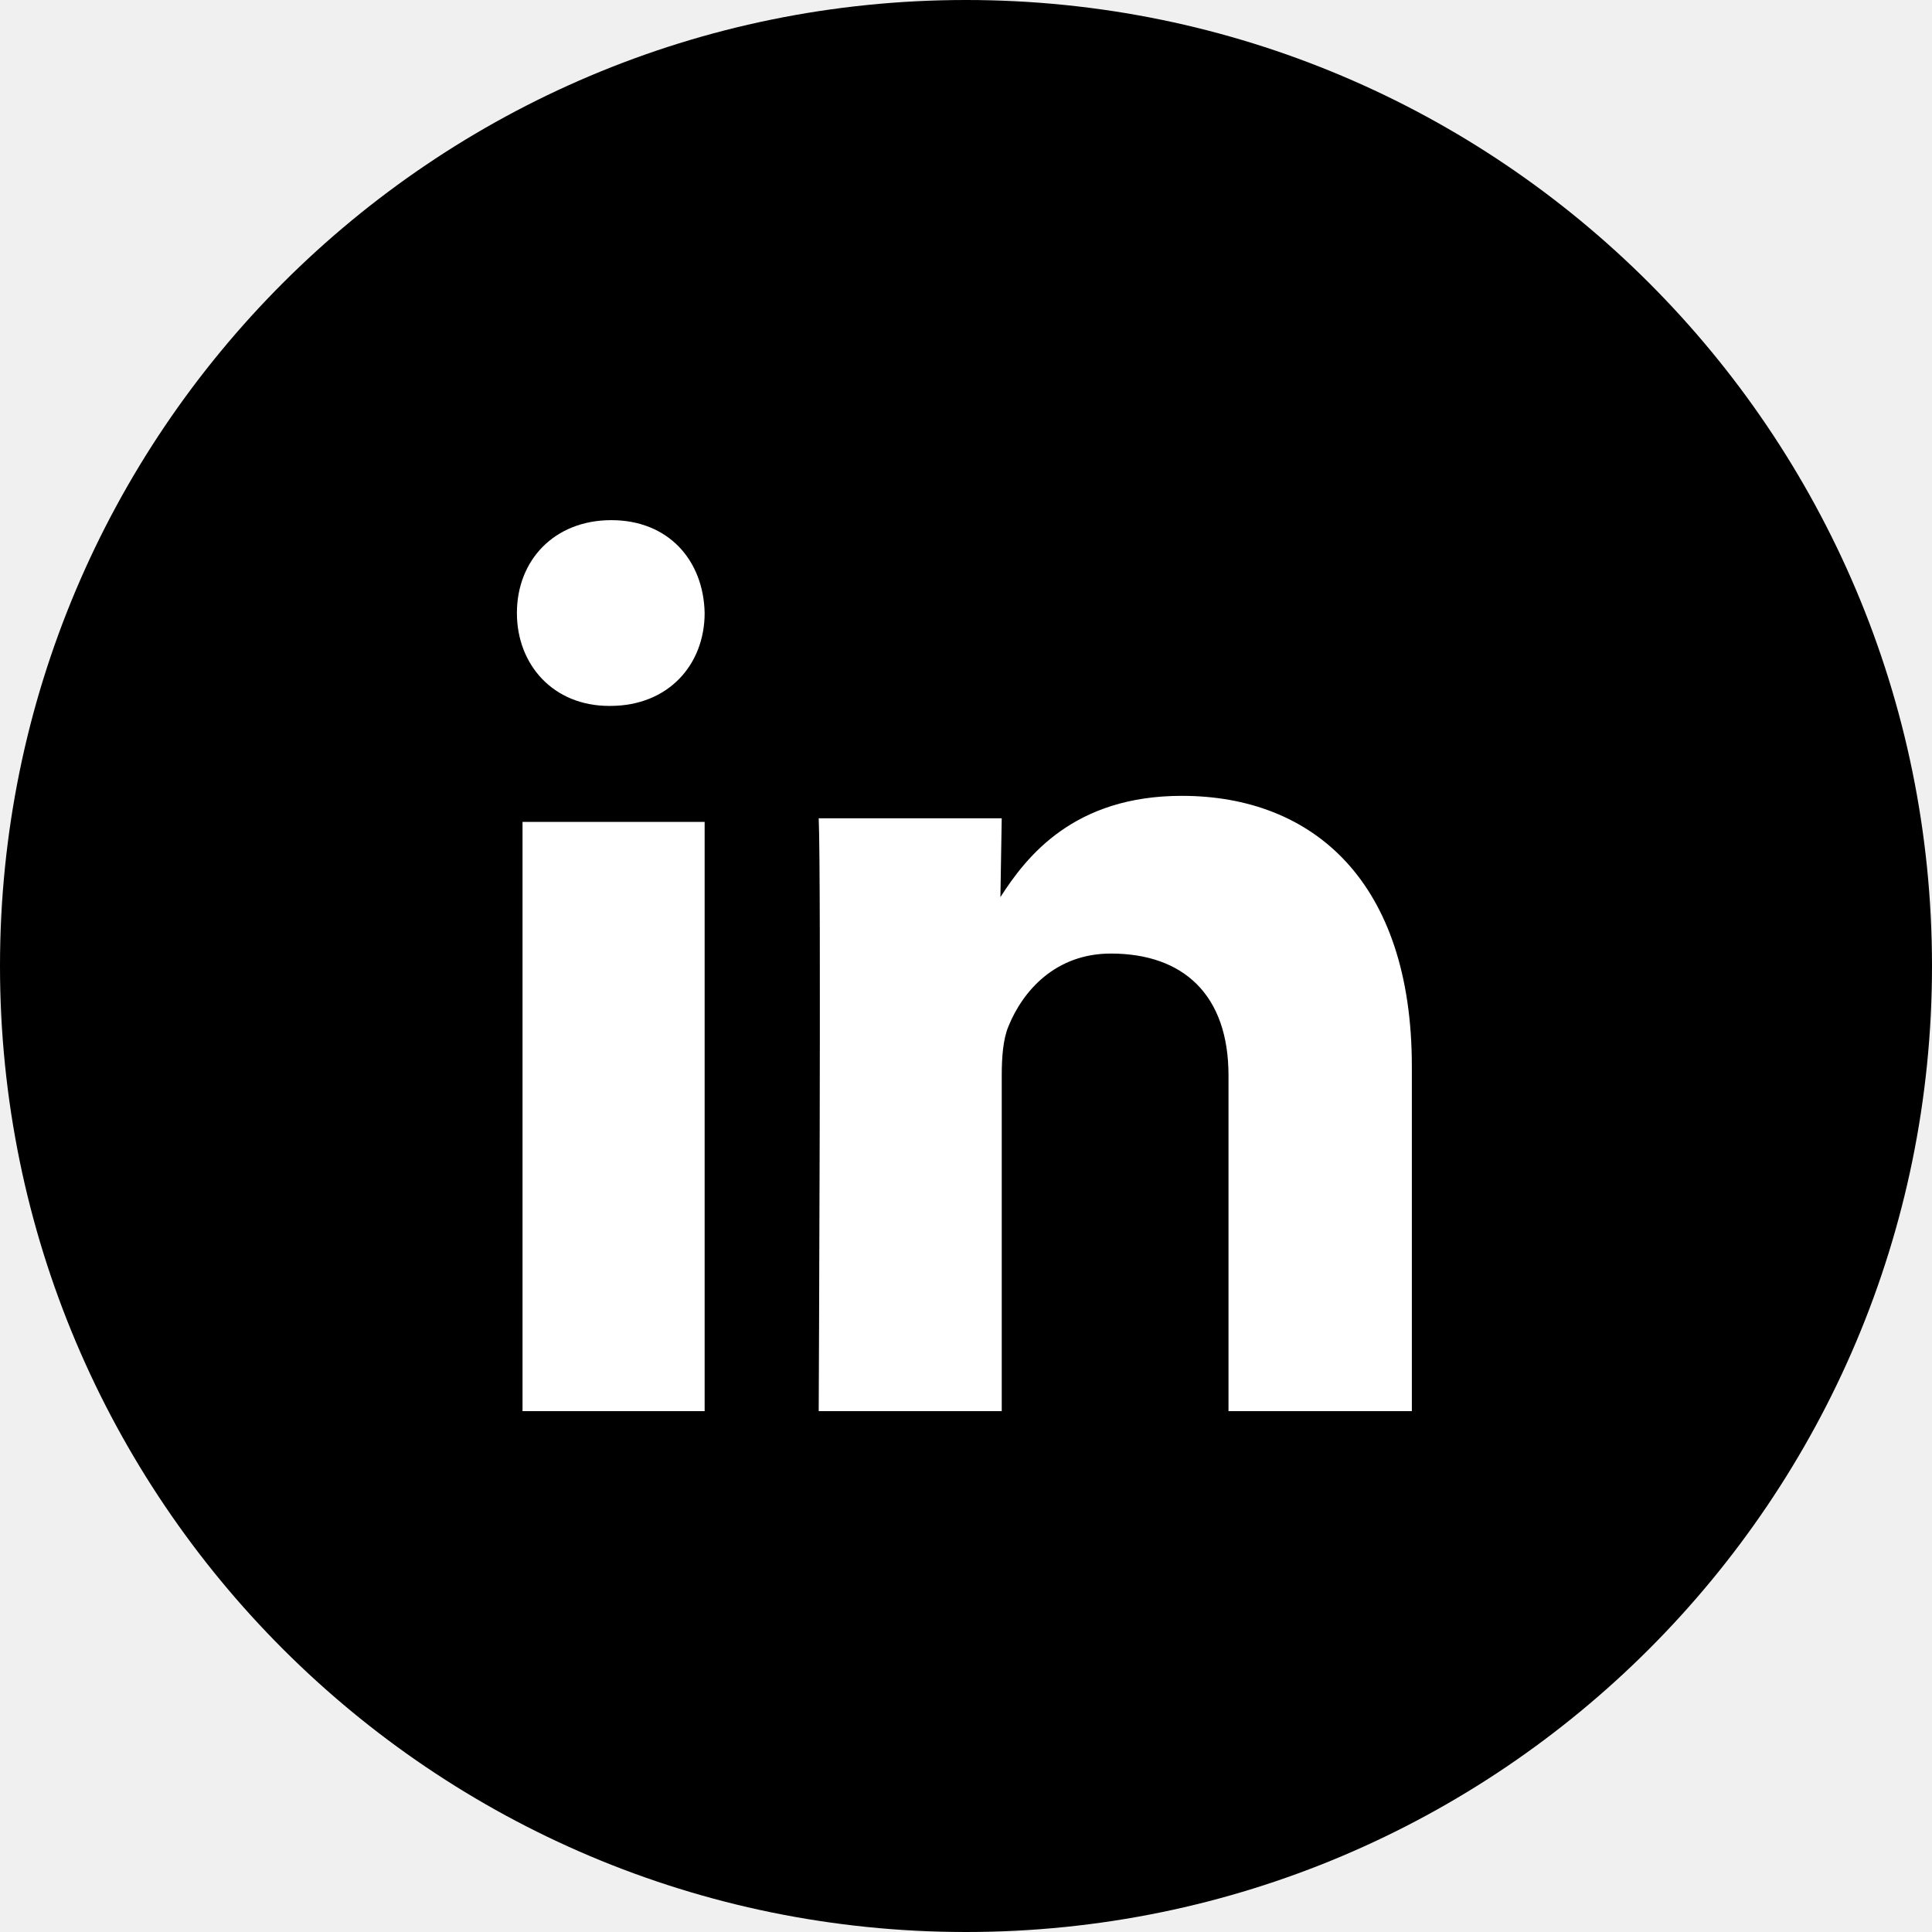
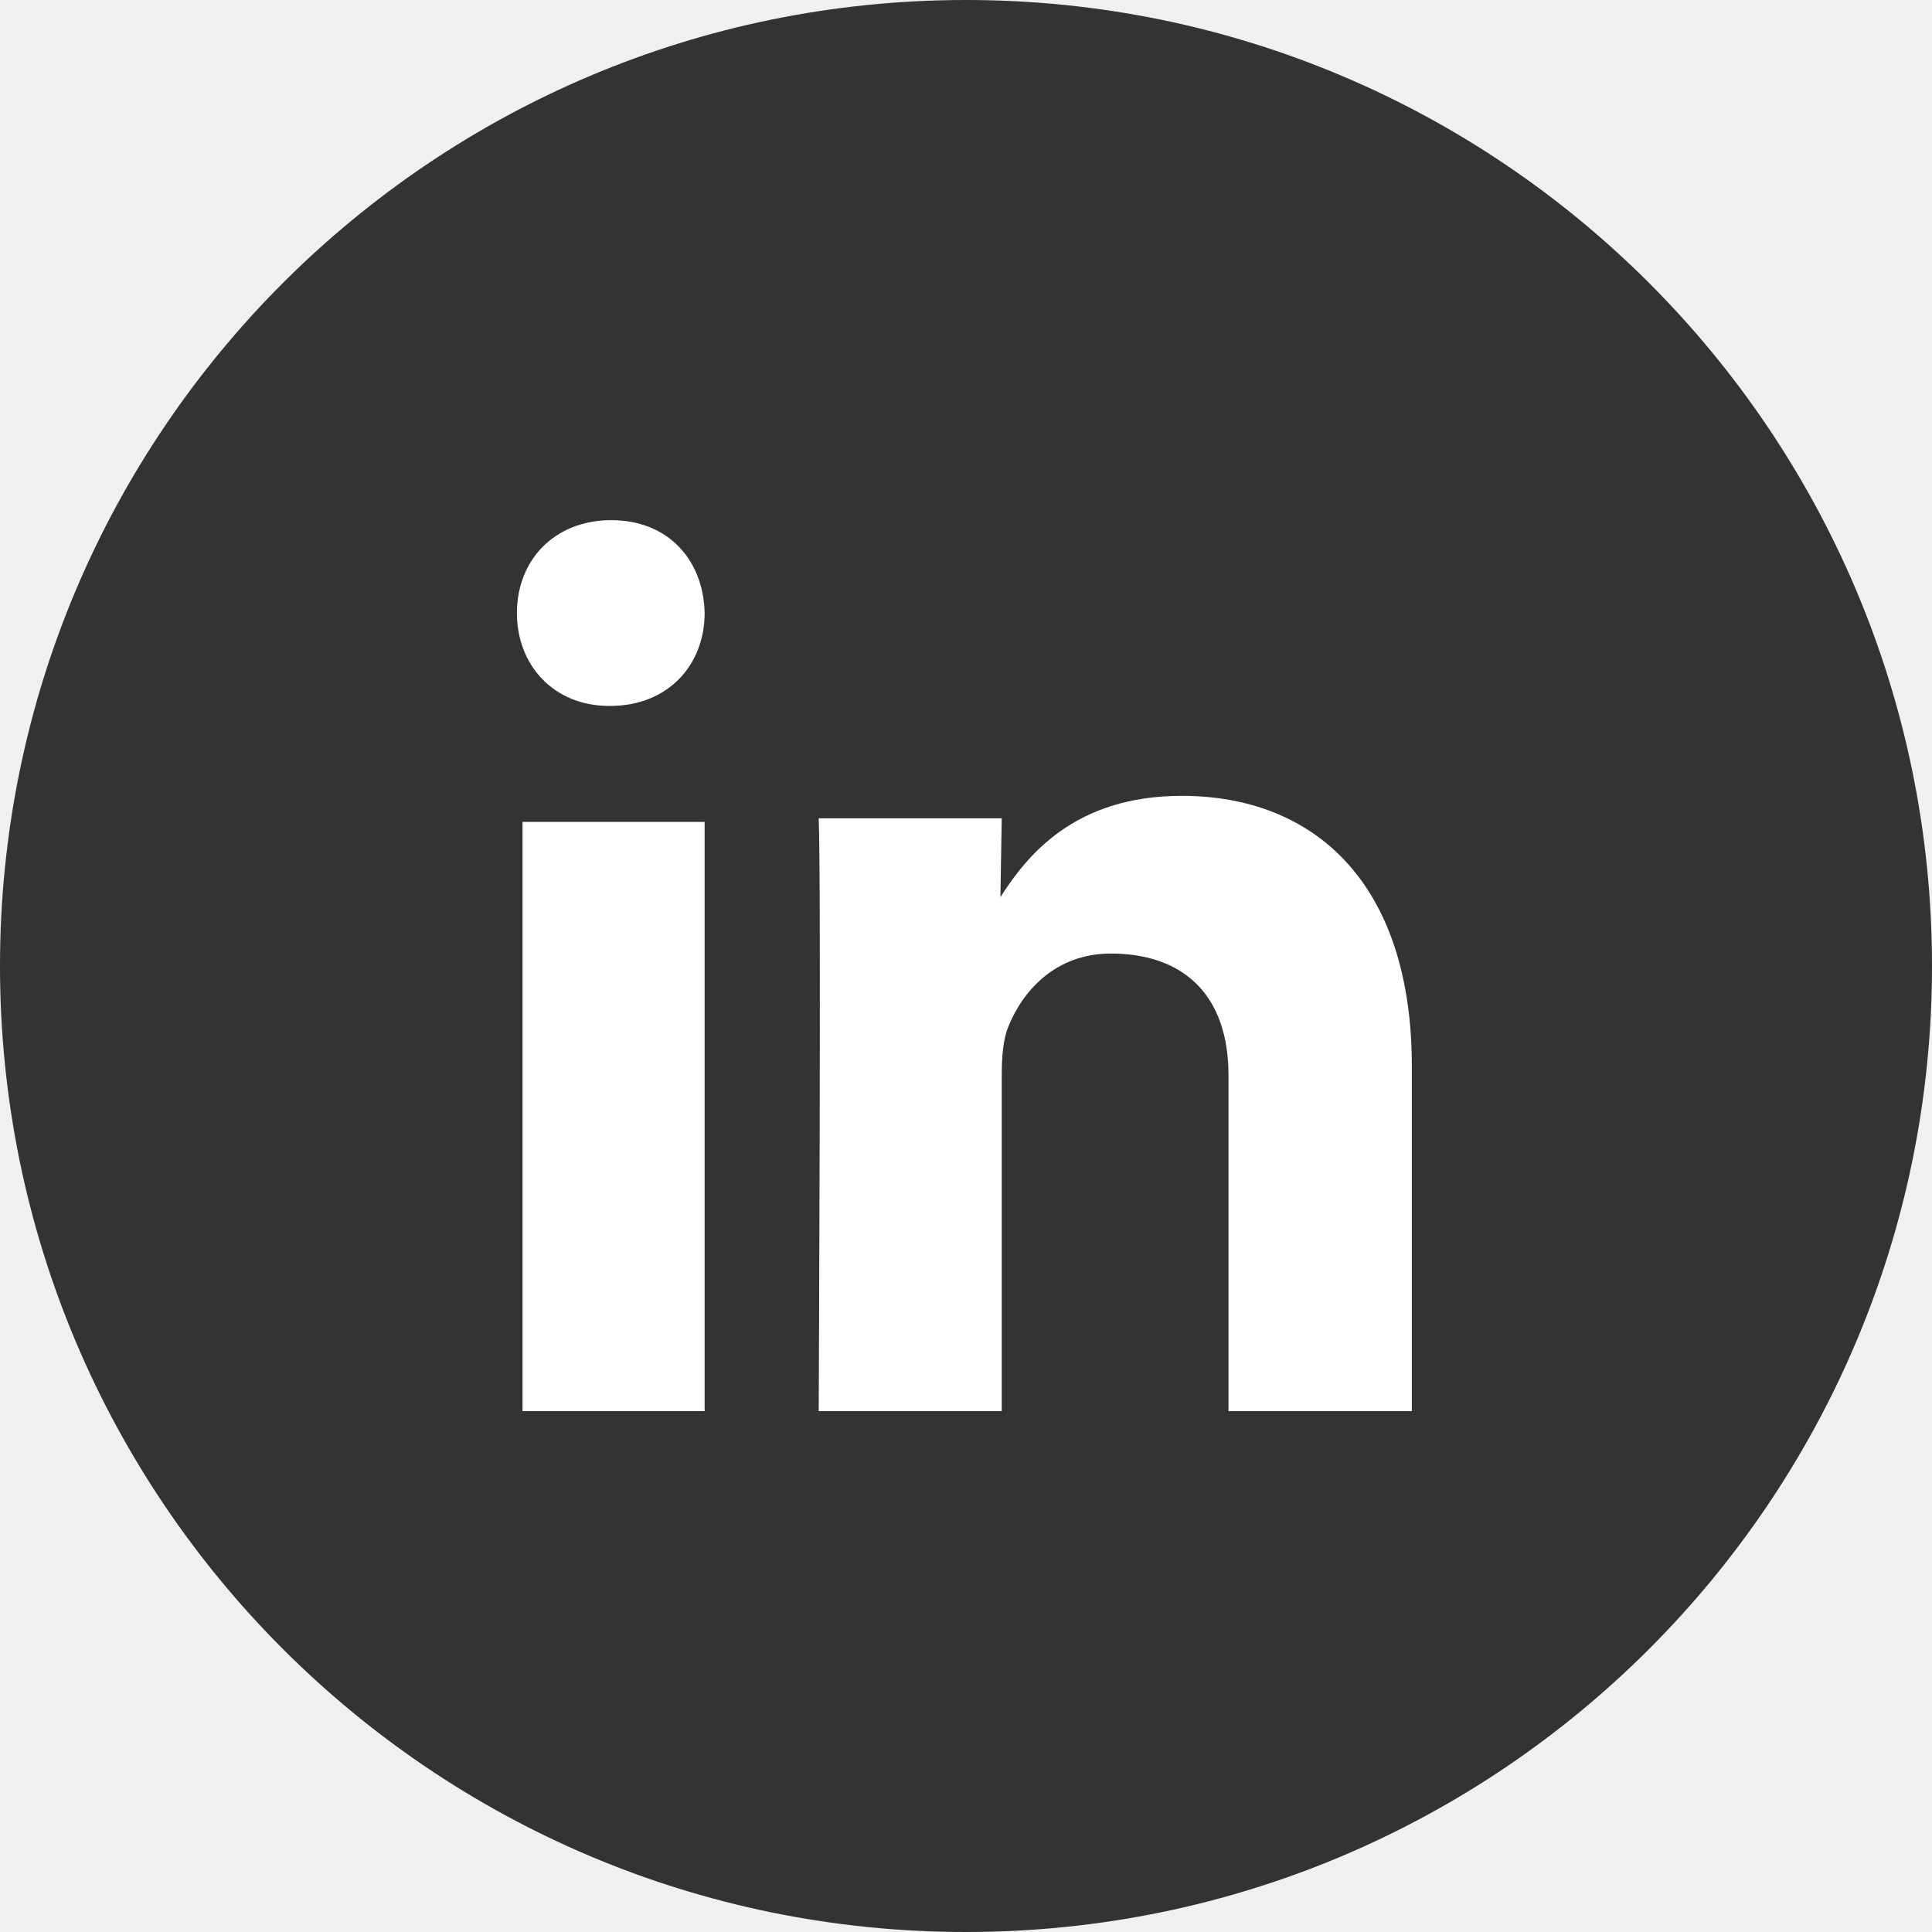
<svg xmlns="http://www.w3.org/2000/svg" width="100" height="100" viewBox="0 0 100 100" fill="none">
  <g clip-path="url(#clip0_62_71)">
-     <path fill-rule="evenodd" clip-rule="evenodd" d="M50 100C77.614 100 100 77.614 100 50C100 22.386 77.614 0 50 0C22.386 0 0 22.386 0 50C0 77.614 22.386 100 50 100Z" fill="black" />
+     <path fill-rule="evenodd" clip-rule="evenodd" d="M50 100C77.614 100 100 77.614 100 50C100 22.386 77.614 0 50 0C22.386 0 0 22.386 0 50C0 77.614 22.386 100 50 100Z" fill="#333333" />
    <path fill-rule="evenodd" clip-rule="evenodd" d="M36.472 73.039V42.541H27.046V73.039H36.472ZM36.472 31.73C36.416 29.001 34.597 26.923 31.642 26.923C28.686 26.923 26.755 29.001 26.755 31.73C26.755 34.4 28.63 36.538 31.529 36.538H31.585C34.597 36.538 36.472 34.4 36.472 31.73ZM51.85 73.039V55.662C51.85 54.732 51.917 53.802 52.191 53.139C52.938 51.281 54.64 49.356 57.497 49.356C61.24 49.356 63.587 51.48 63.587 55.662V73.039H73.077V55.197C73.077 45.64 67.975 41.193 61.17 41.193C55.59 41.193 53.141 44.312 51.781 46.435L51.849 42.356H42.376C42.512 45.276 42.376 73.039 42.376 73.039H51.85Z" fill="white" />
  </g>
  <defs>
    <clipPath id="clip0_62_71">
      <rect width="100" height="100" fill="white" />
    </clipPath>
  </defs>
</svg>
